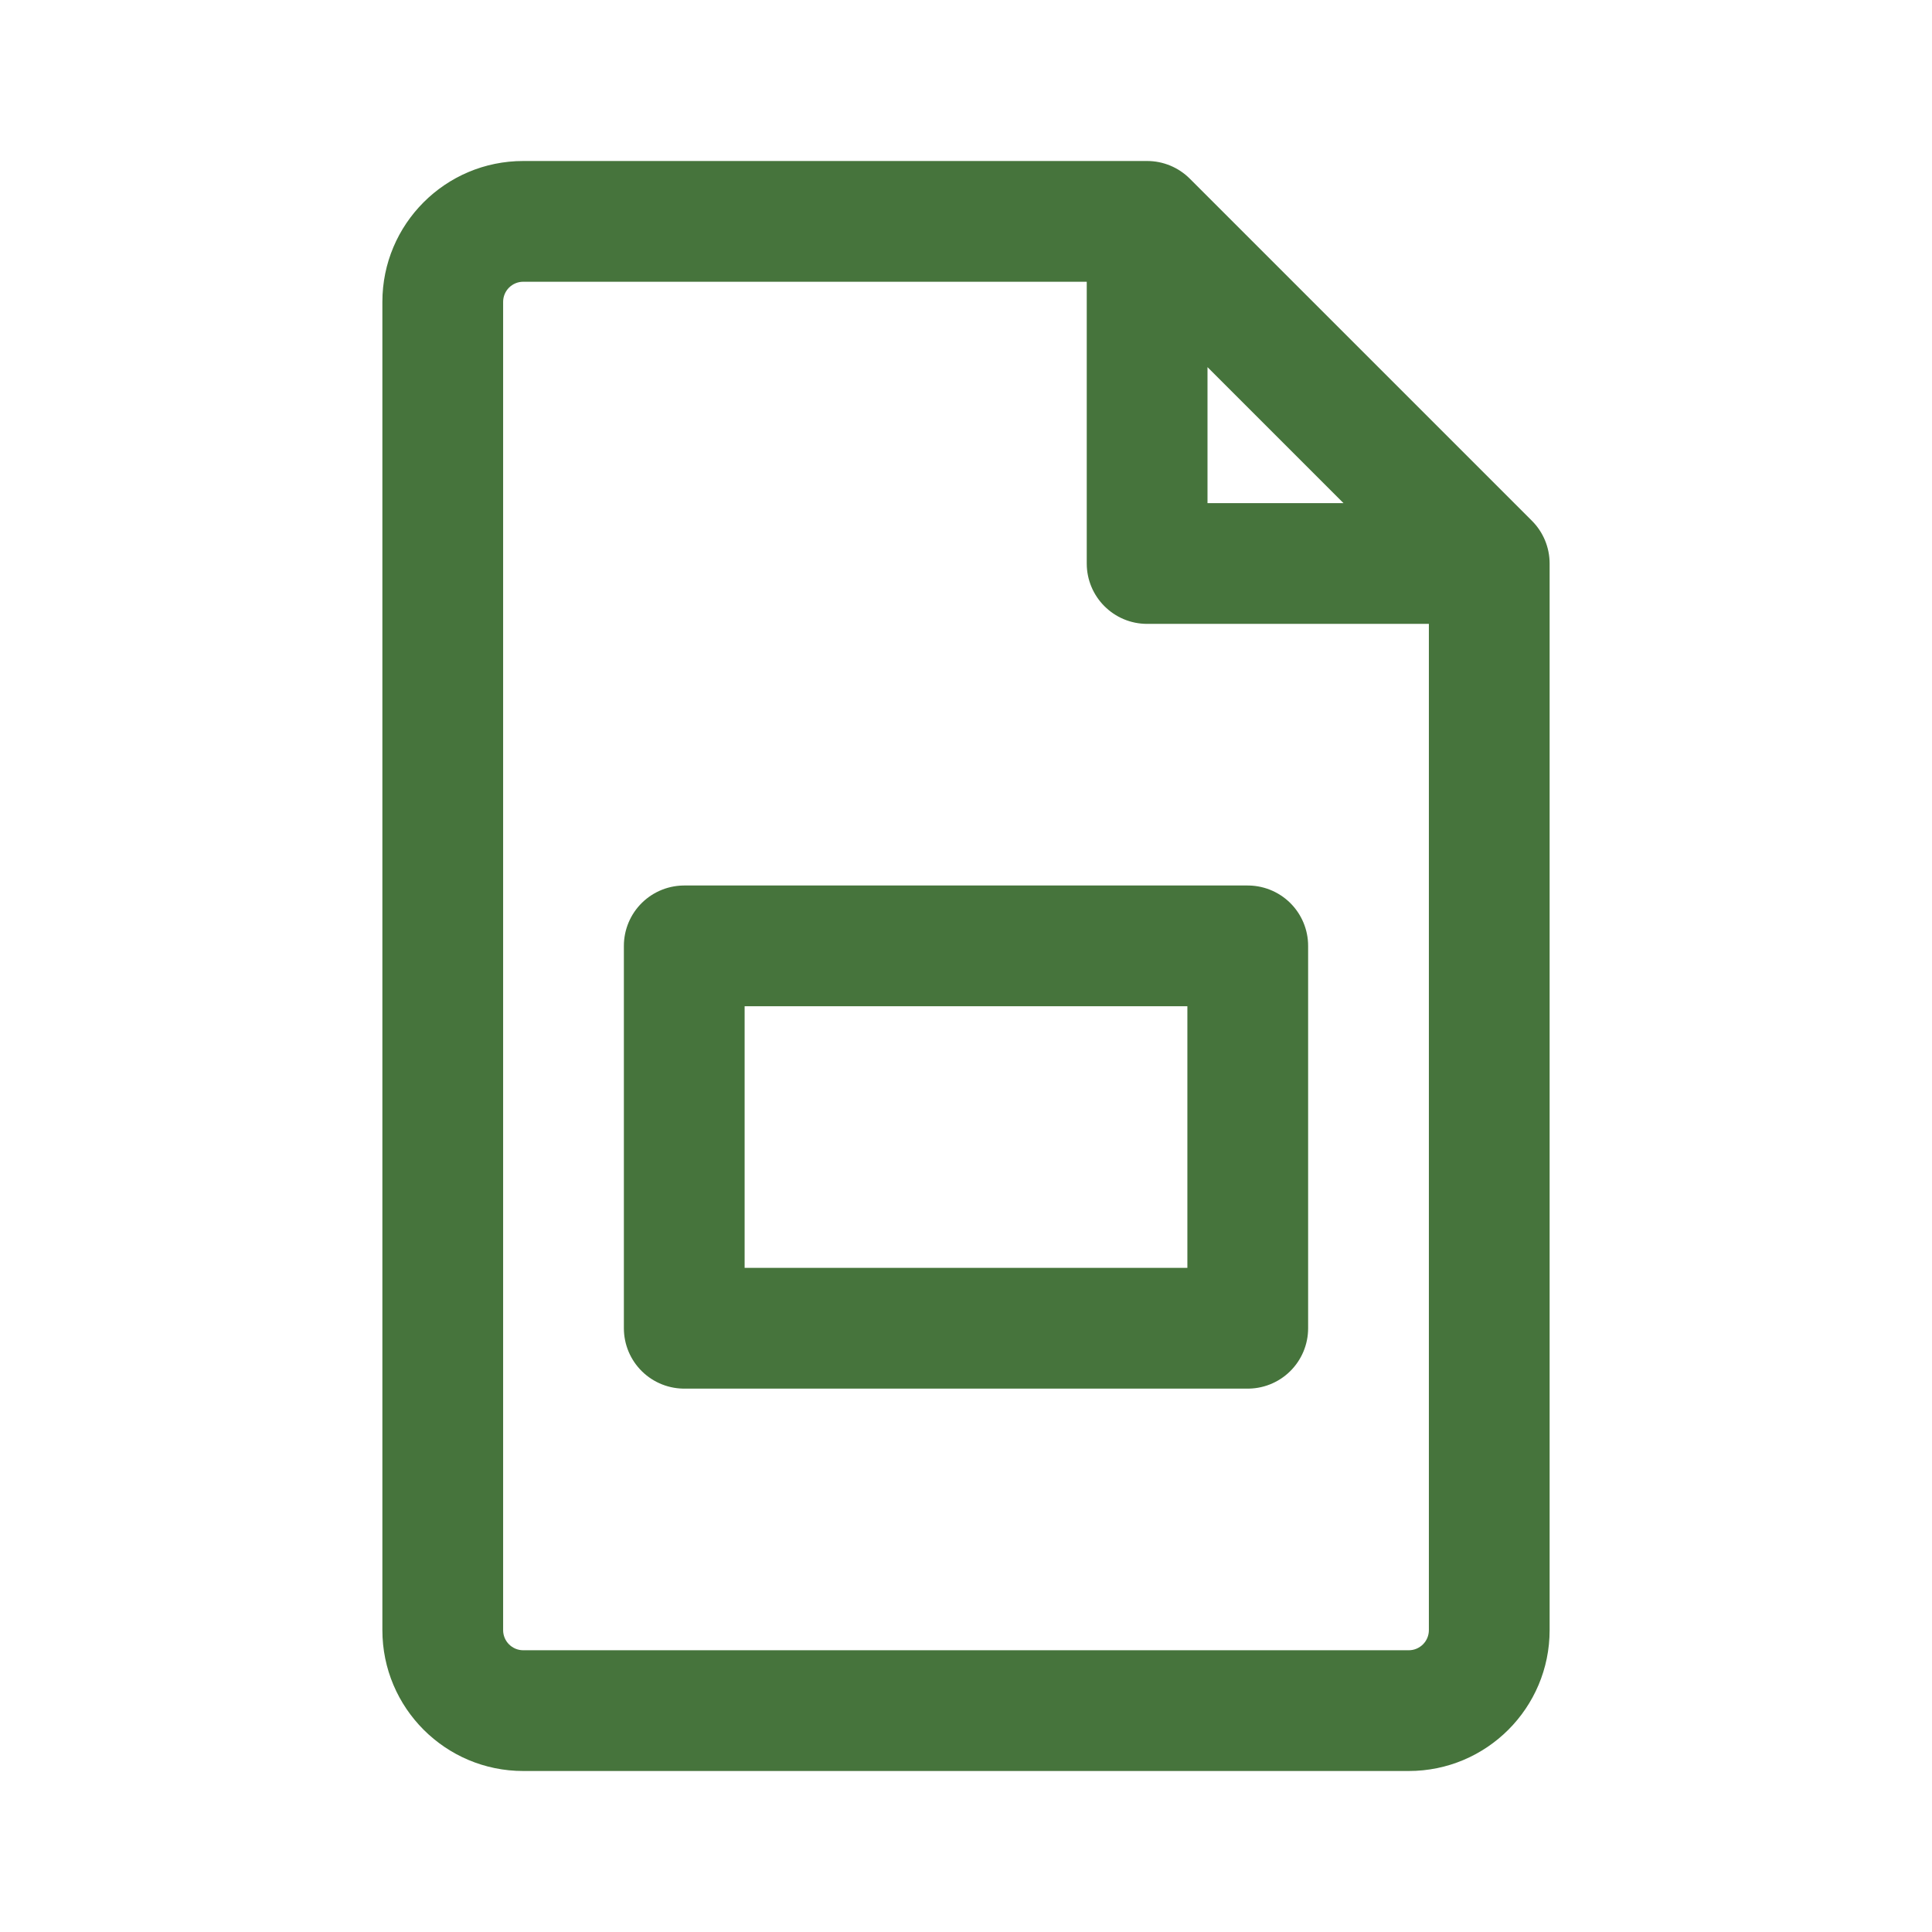
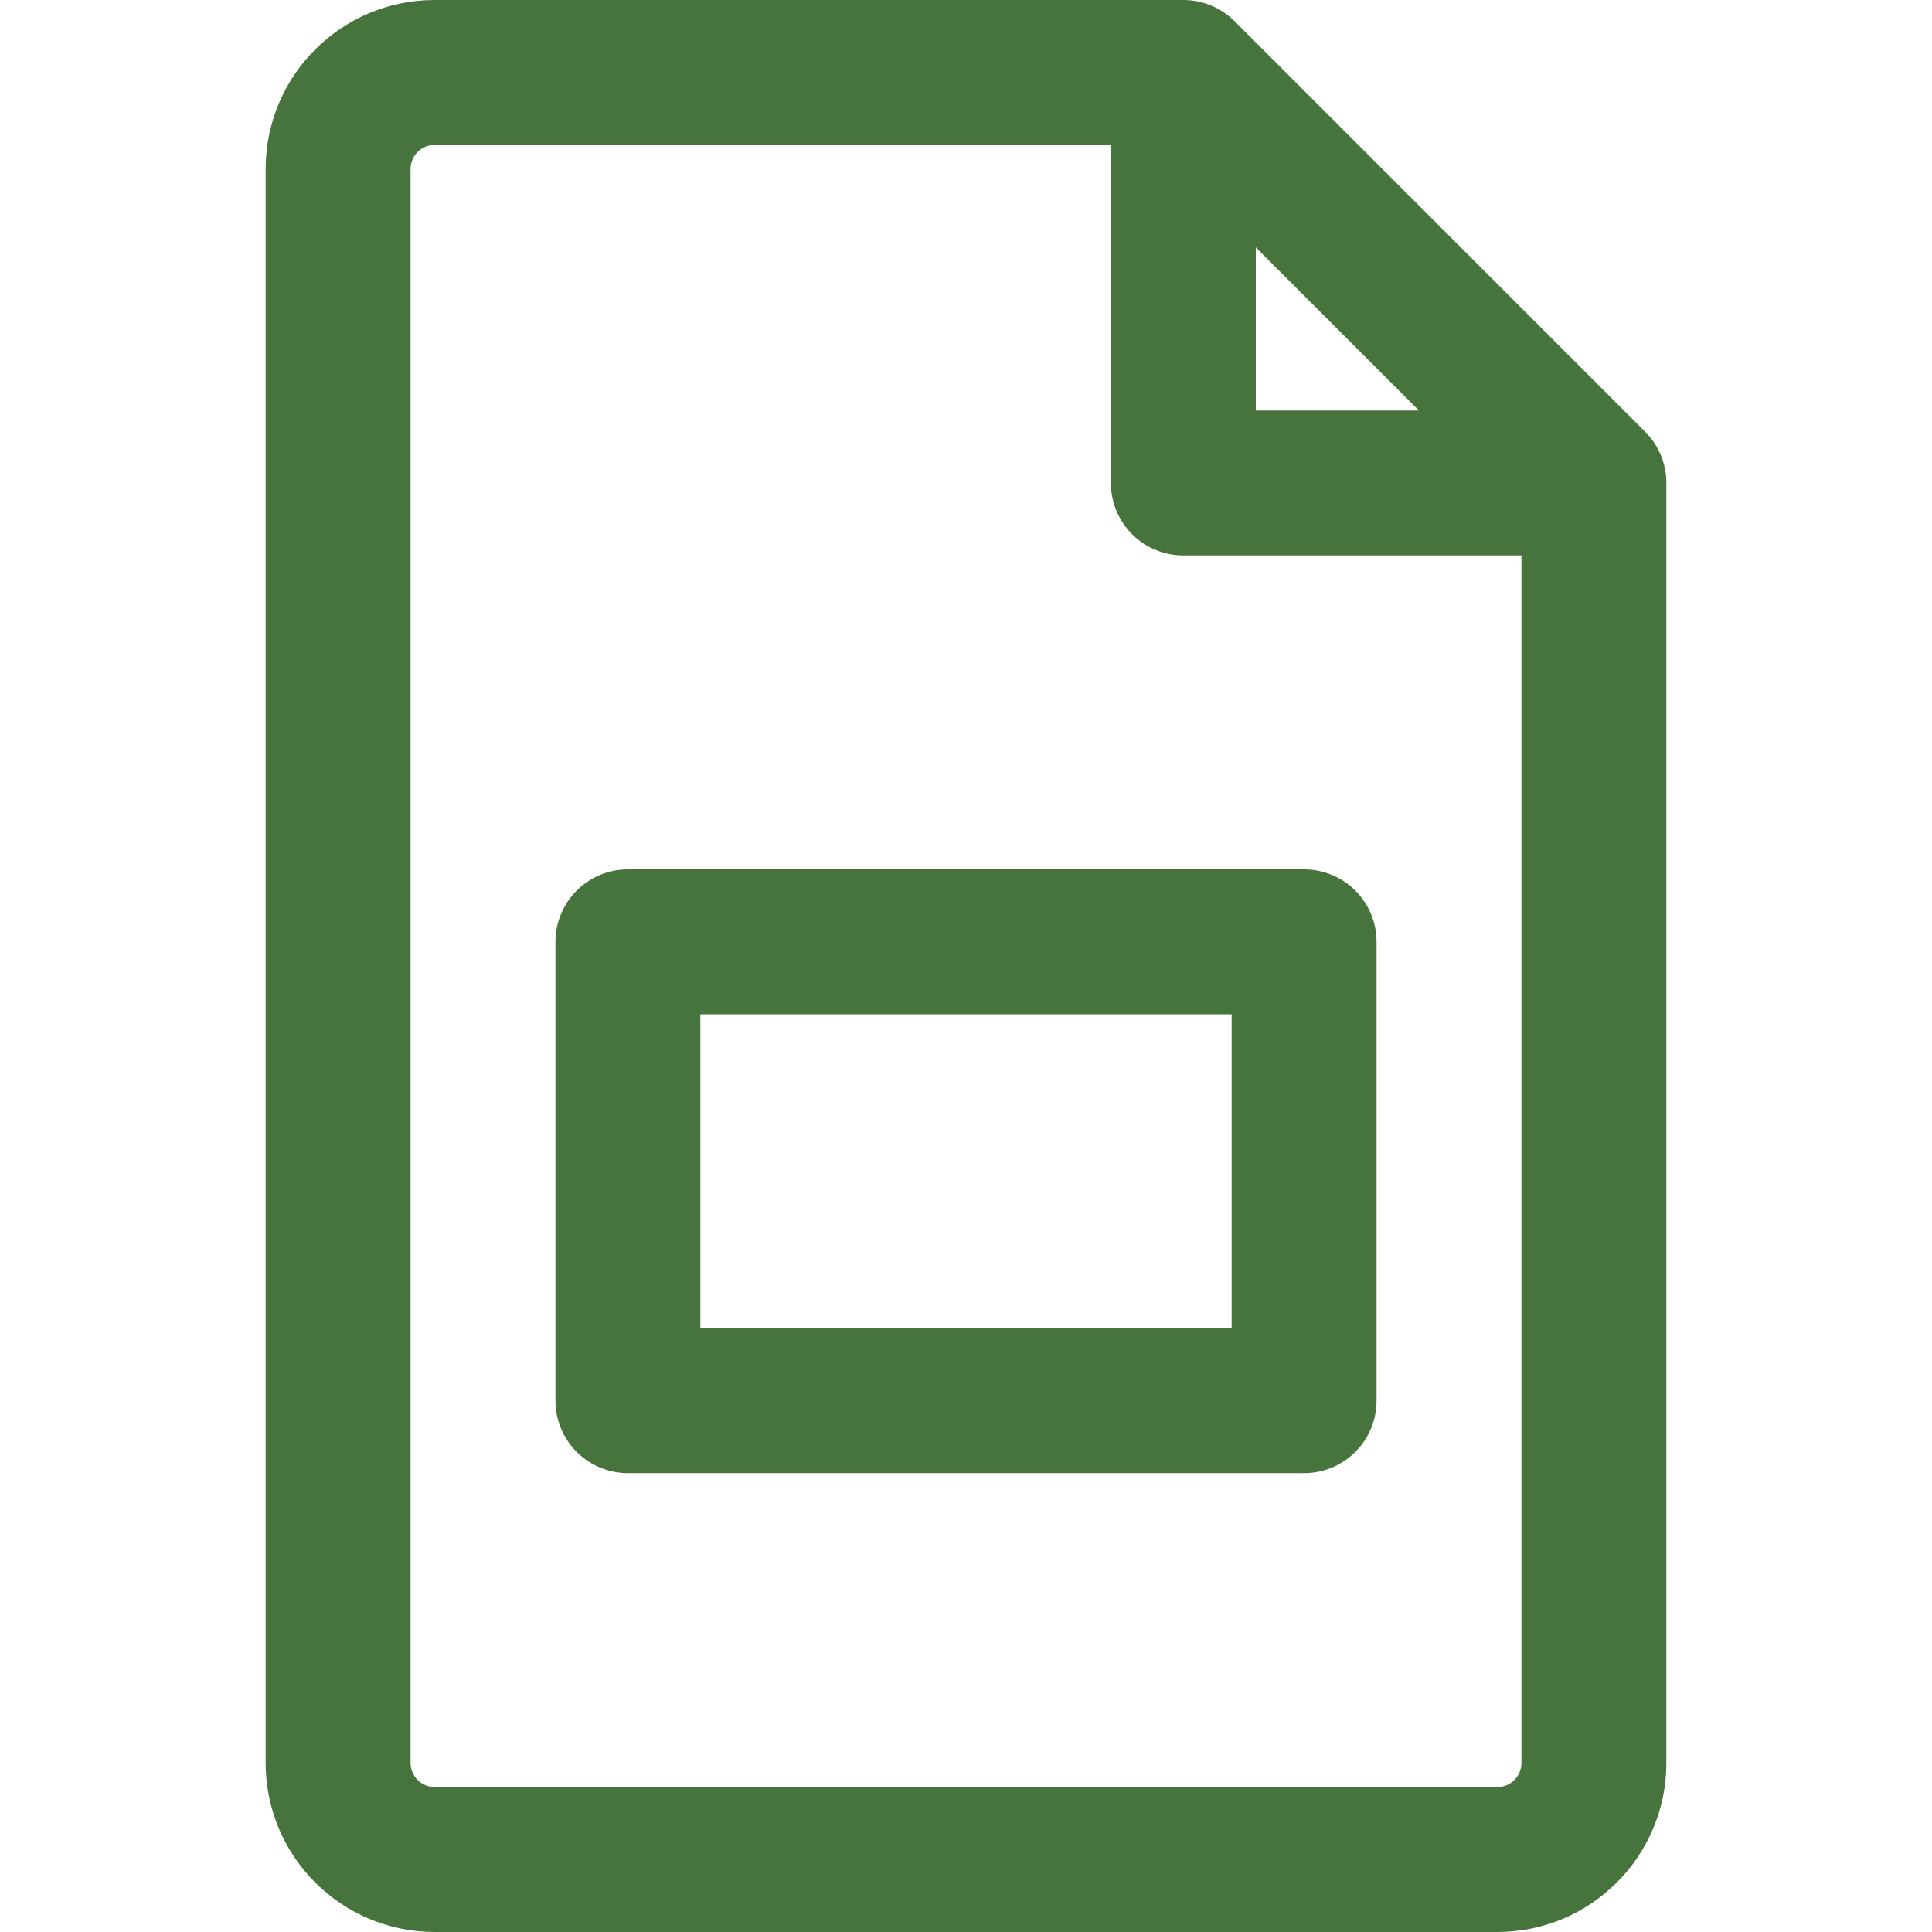
- <svg xmlns="http://www.w3.org/2000/svg" width="800px" height="800px" viewBox="0 0 192 192" fill="none">
+ <svg xmlns="http://www.w3.org/2000/svg" width="800px" height="800px" viewBox="48 16 96 160" fill="none">
  <g id="SVGRepo_bgCarrier" stroke-width="0" />
  <g id="SVGRepo_tracerCarrier" stroke-linecap="round" stroke-linejoin="round" />
  <g id="SVGRepo_iconCarrier">
    <path stroke="#46743C" stroke-linejoin="round" stroke-width="12" d="M96 94H68v38h56V94H96Z" />
    <path fill="#46743C" fill-rule="evenodd" d="M52 28a2 2 0 0 0-2 2v132a2 2 0 0 0 2 2h88a2 2 0 0 0 2-2V62h-28a6 6 0 0 1-6-6V28H52Zm68 8.485L133.515 50H120V36.485ZM38 30c0-7.732 6.268-14 14-14h62c1.591 0 3.117.632 4.243 1.757l34 34A6 6 0 0 1 154 56v106c0 7.732-6.268 14-14 14H52c-7.732 0-14-6.268-14-14V30Z" clip-rule="evenodd" />
  </g>
</svg>
